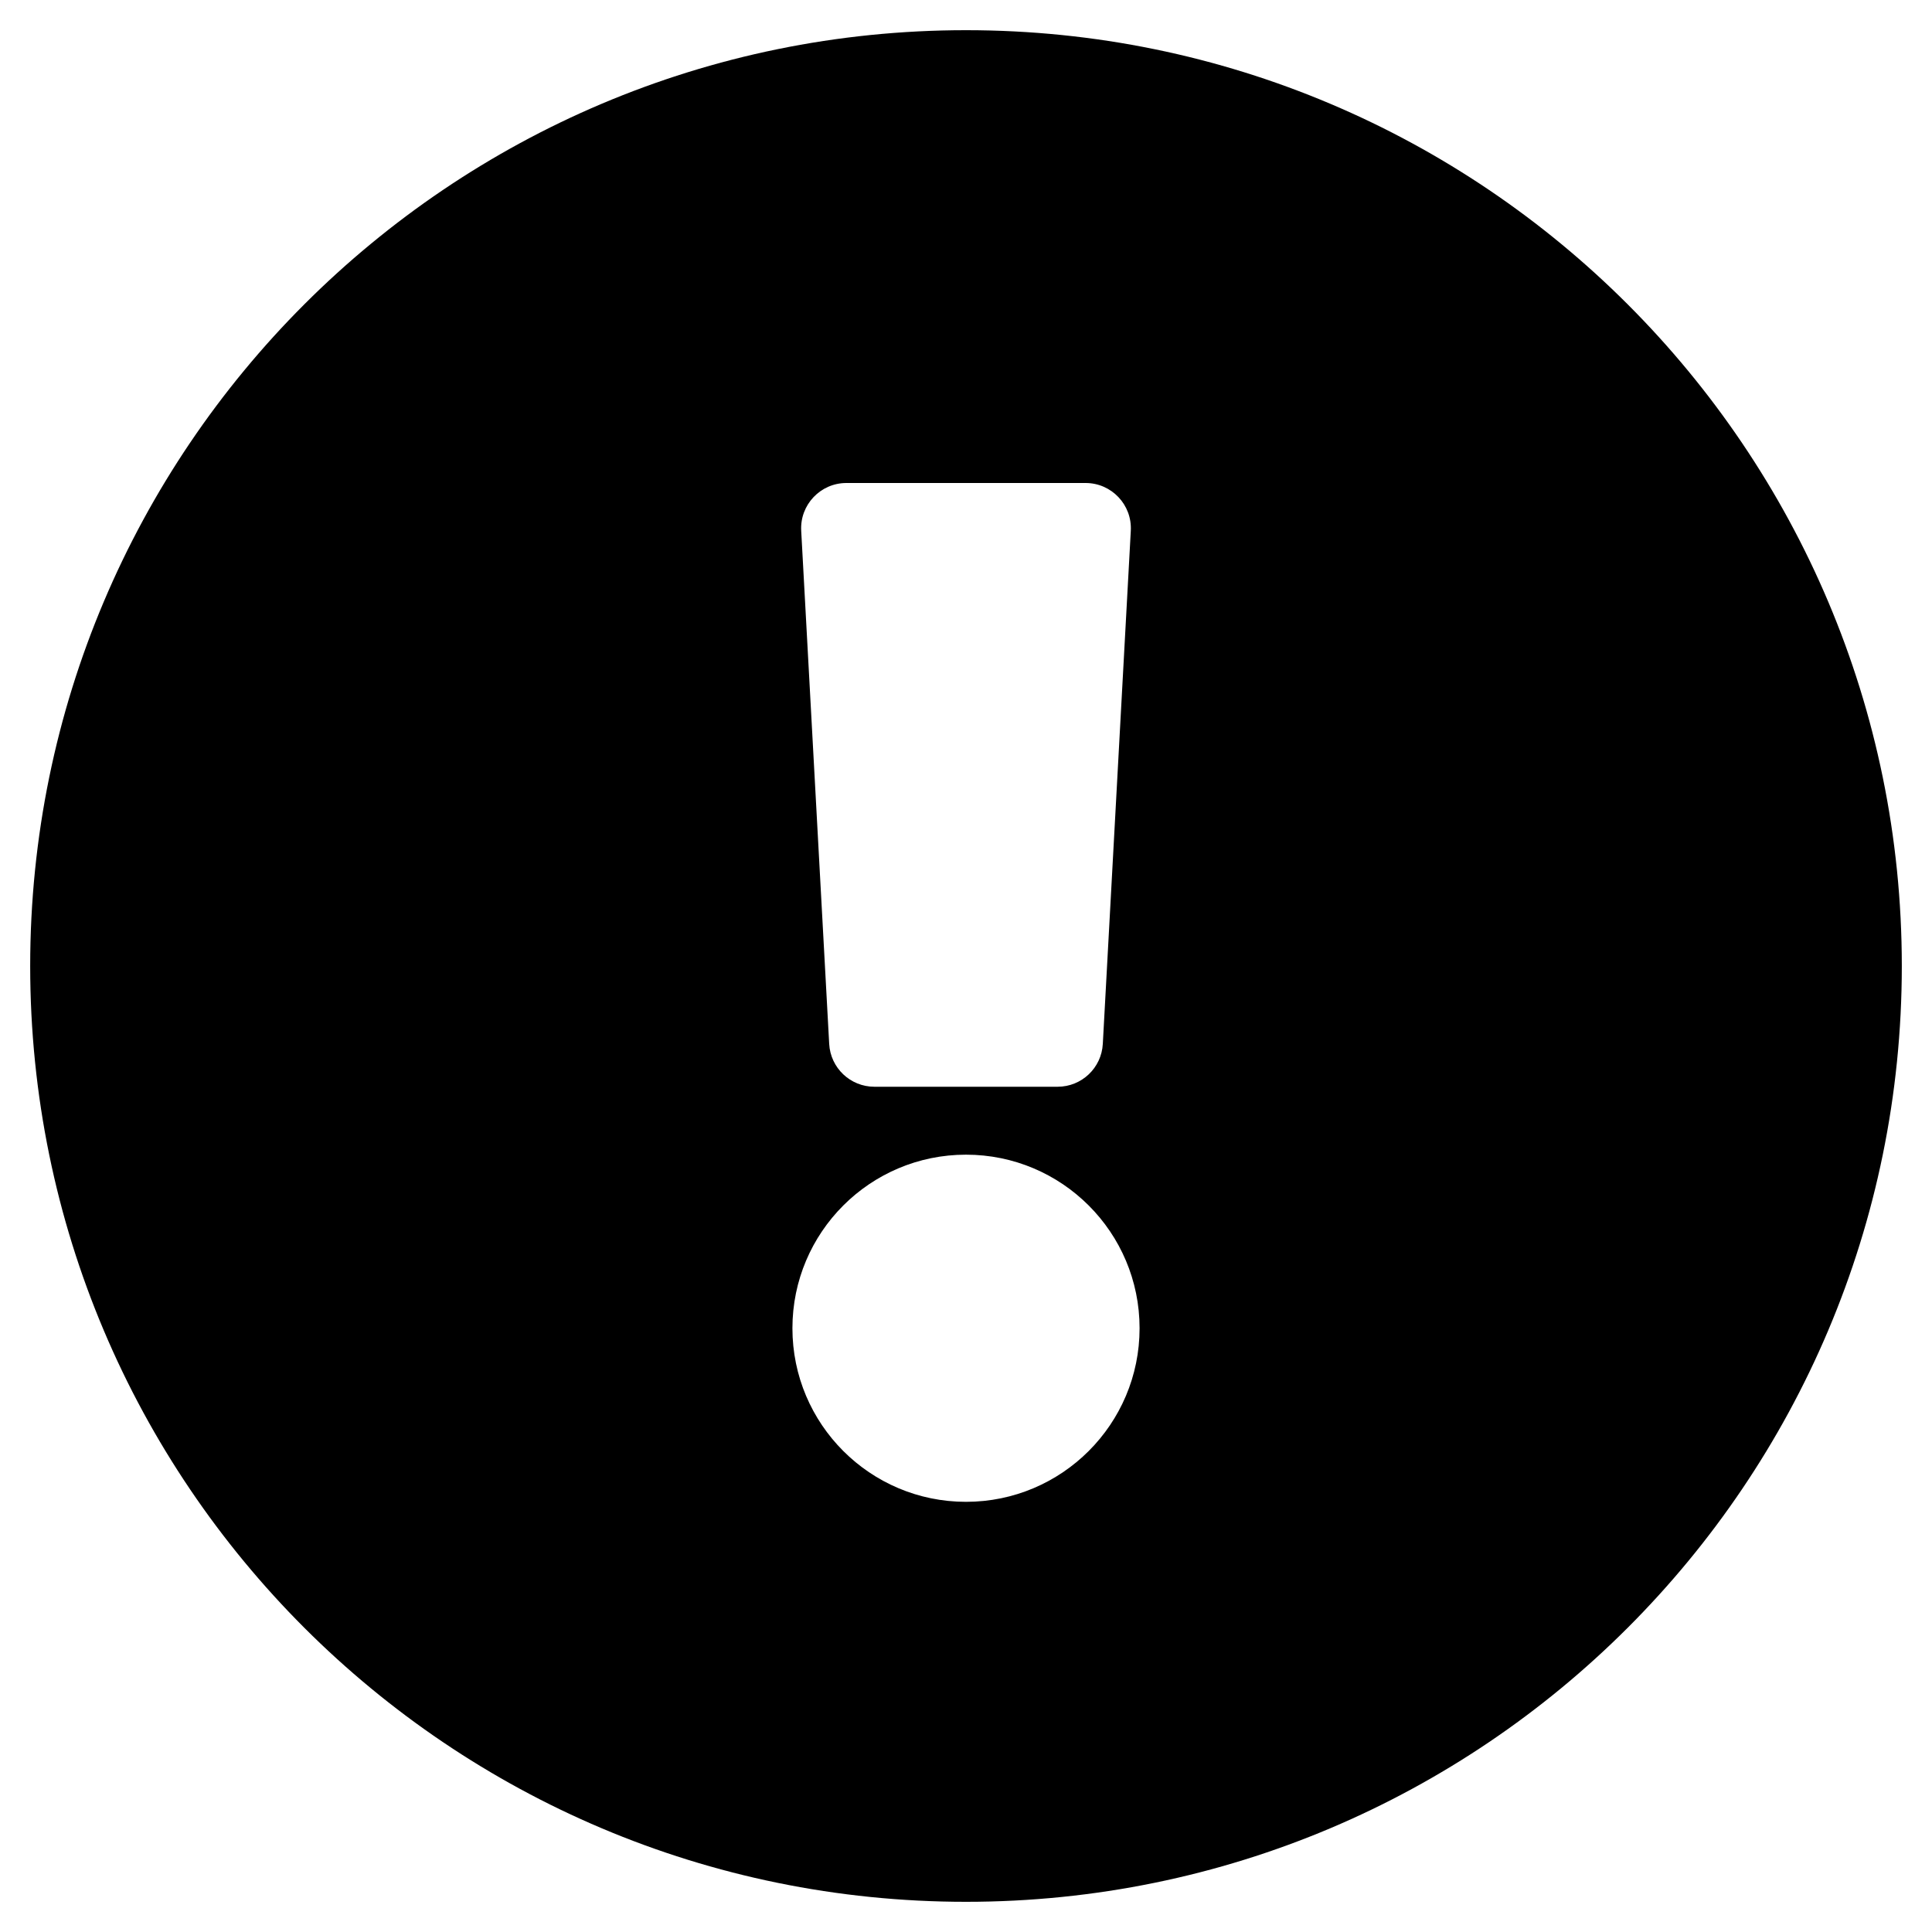
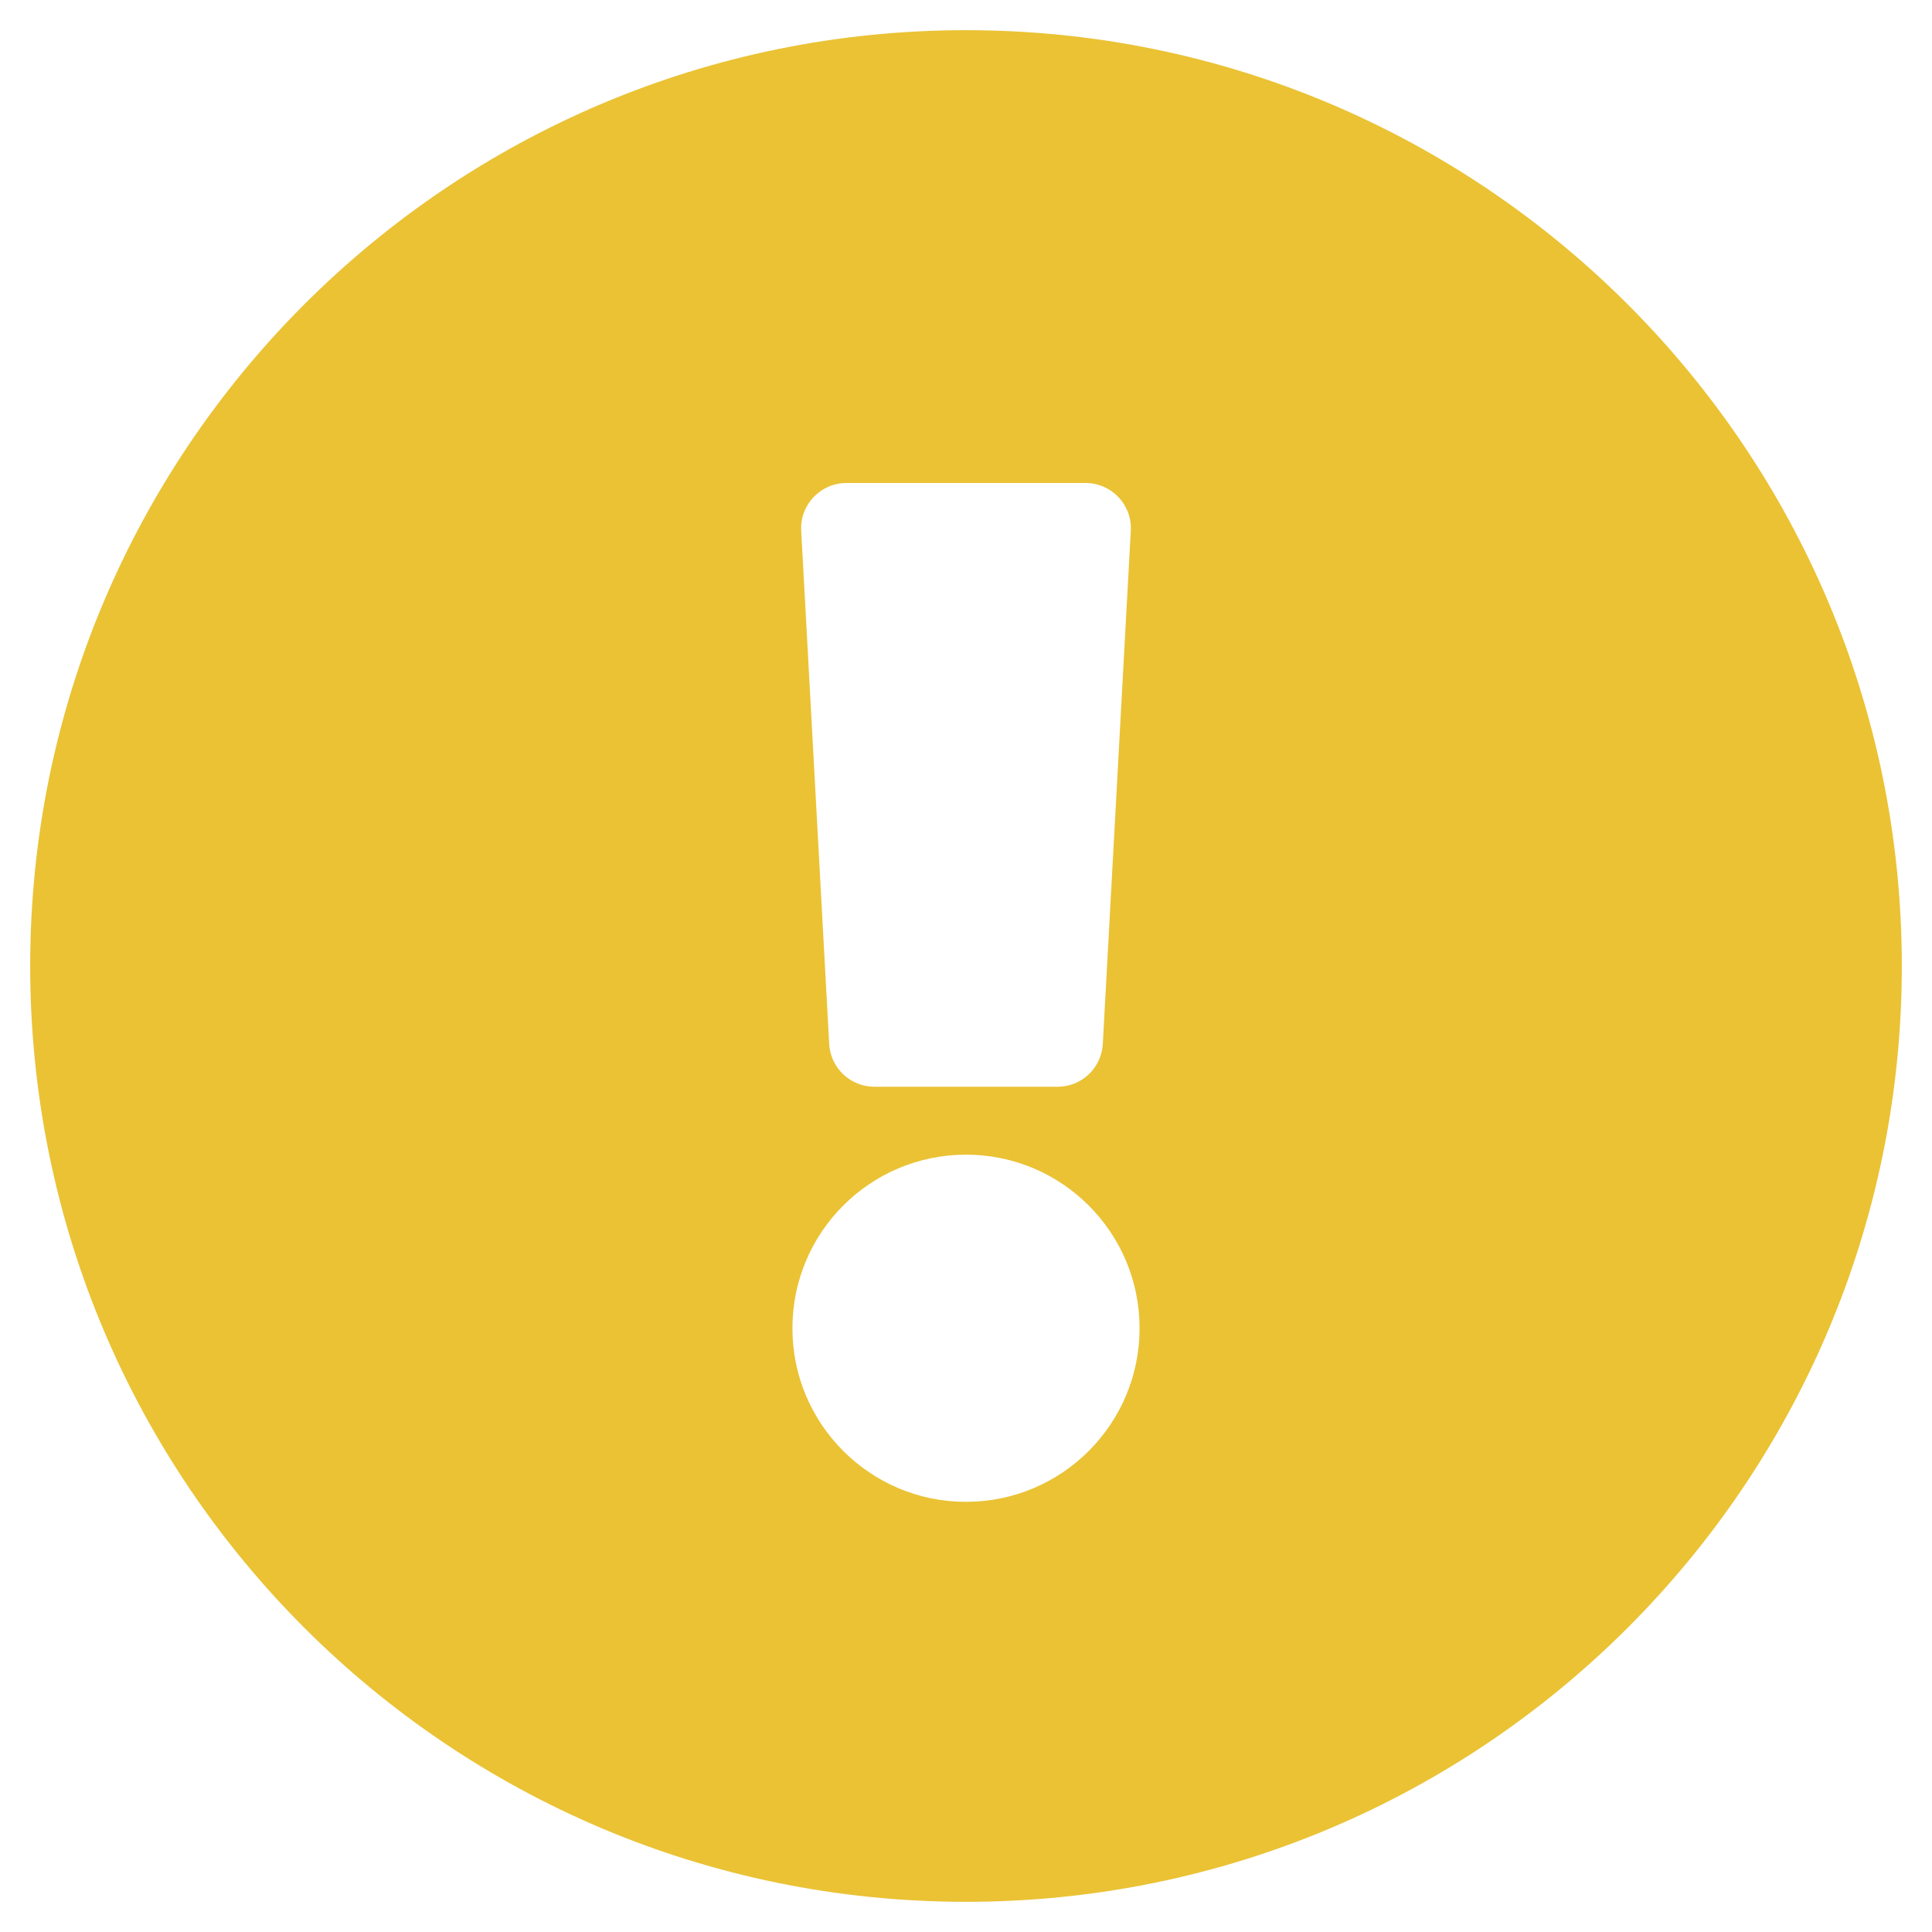
- <svg xmlns="http://www.w3.org/2000/svg" viewBox="0 0 512 512">
-   <path d="M504 256c0 136.997-111.043 248-248 248S8 392.997 8 256C8 119.083 119.043 8 256 8s248 111.083 248 248zm-248 50c-25.405 0-46 20.595-46 46s20.595 46 46 46 46-20.595 46-46-20.595-46-46-46zm-43.673-165.346l7.418 136c.347 6.364 5.609 11.346 11.982 11.346h48.546c6.373 0 11.635-4.982 11.982-11.346l7.418-136c.375-6.874-5.098-12.654-11.982-12.654h-63.383c-6.884 0-12.356 5.78-11.981 12.654z" />
+ <svg xmlns="http://www.w3.org/2000/svg" width="12px" height="12px" viewBox="0 0 512 512">
+   <path fill="rgb(234,194,52)" d="M504 256c0 136.997-111.043 248-248 248S8 392.997 8 256C8 119.083 119.043 8 256 8s248 111.083 248 248zm-248 50c-25.405 0-46 20.595-46 46s20.595 46 46 46 46-20.595 46-46-20.595-46-46-46zm-43.673-165.346l7.418 136c.347 6.364 5.609 11.346 11.982 11.346h48.546c6.373 0 11.635-4.982 11.982-11.346l7.418-136c.375-6.874-5.098-12.654-11.982-12.654h-63.383c-6.884 0-12.356 5.78-11.981 12.654z" />
</svg>
